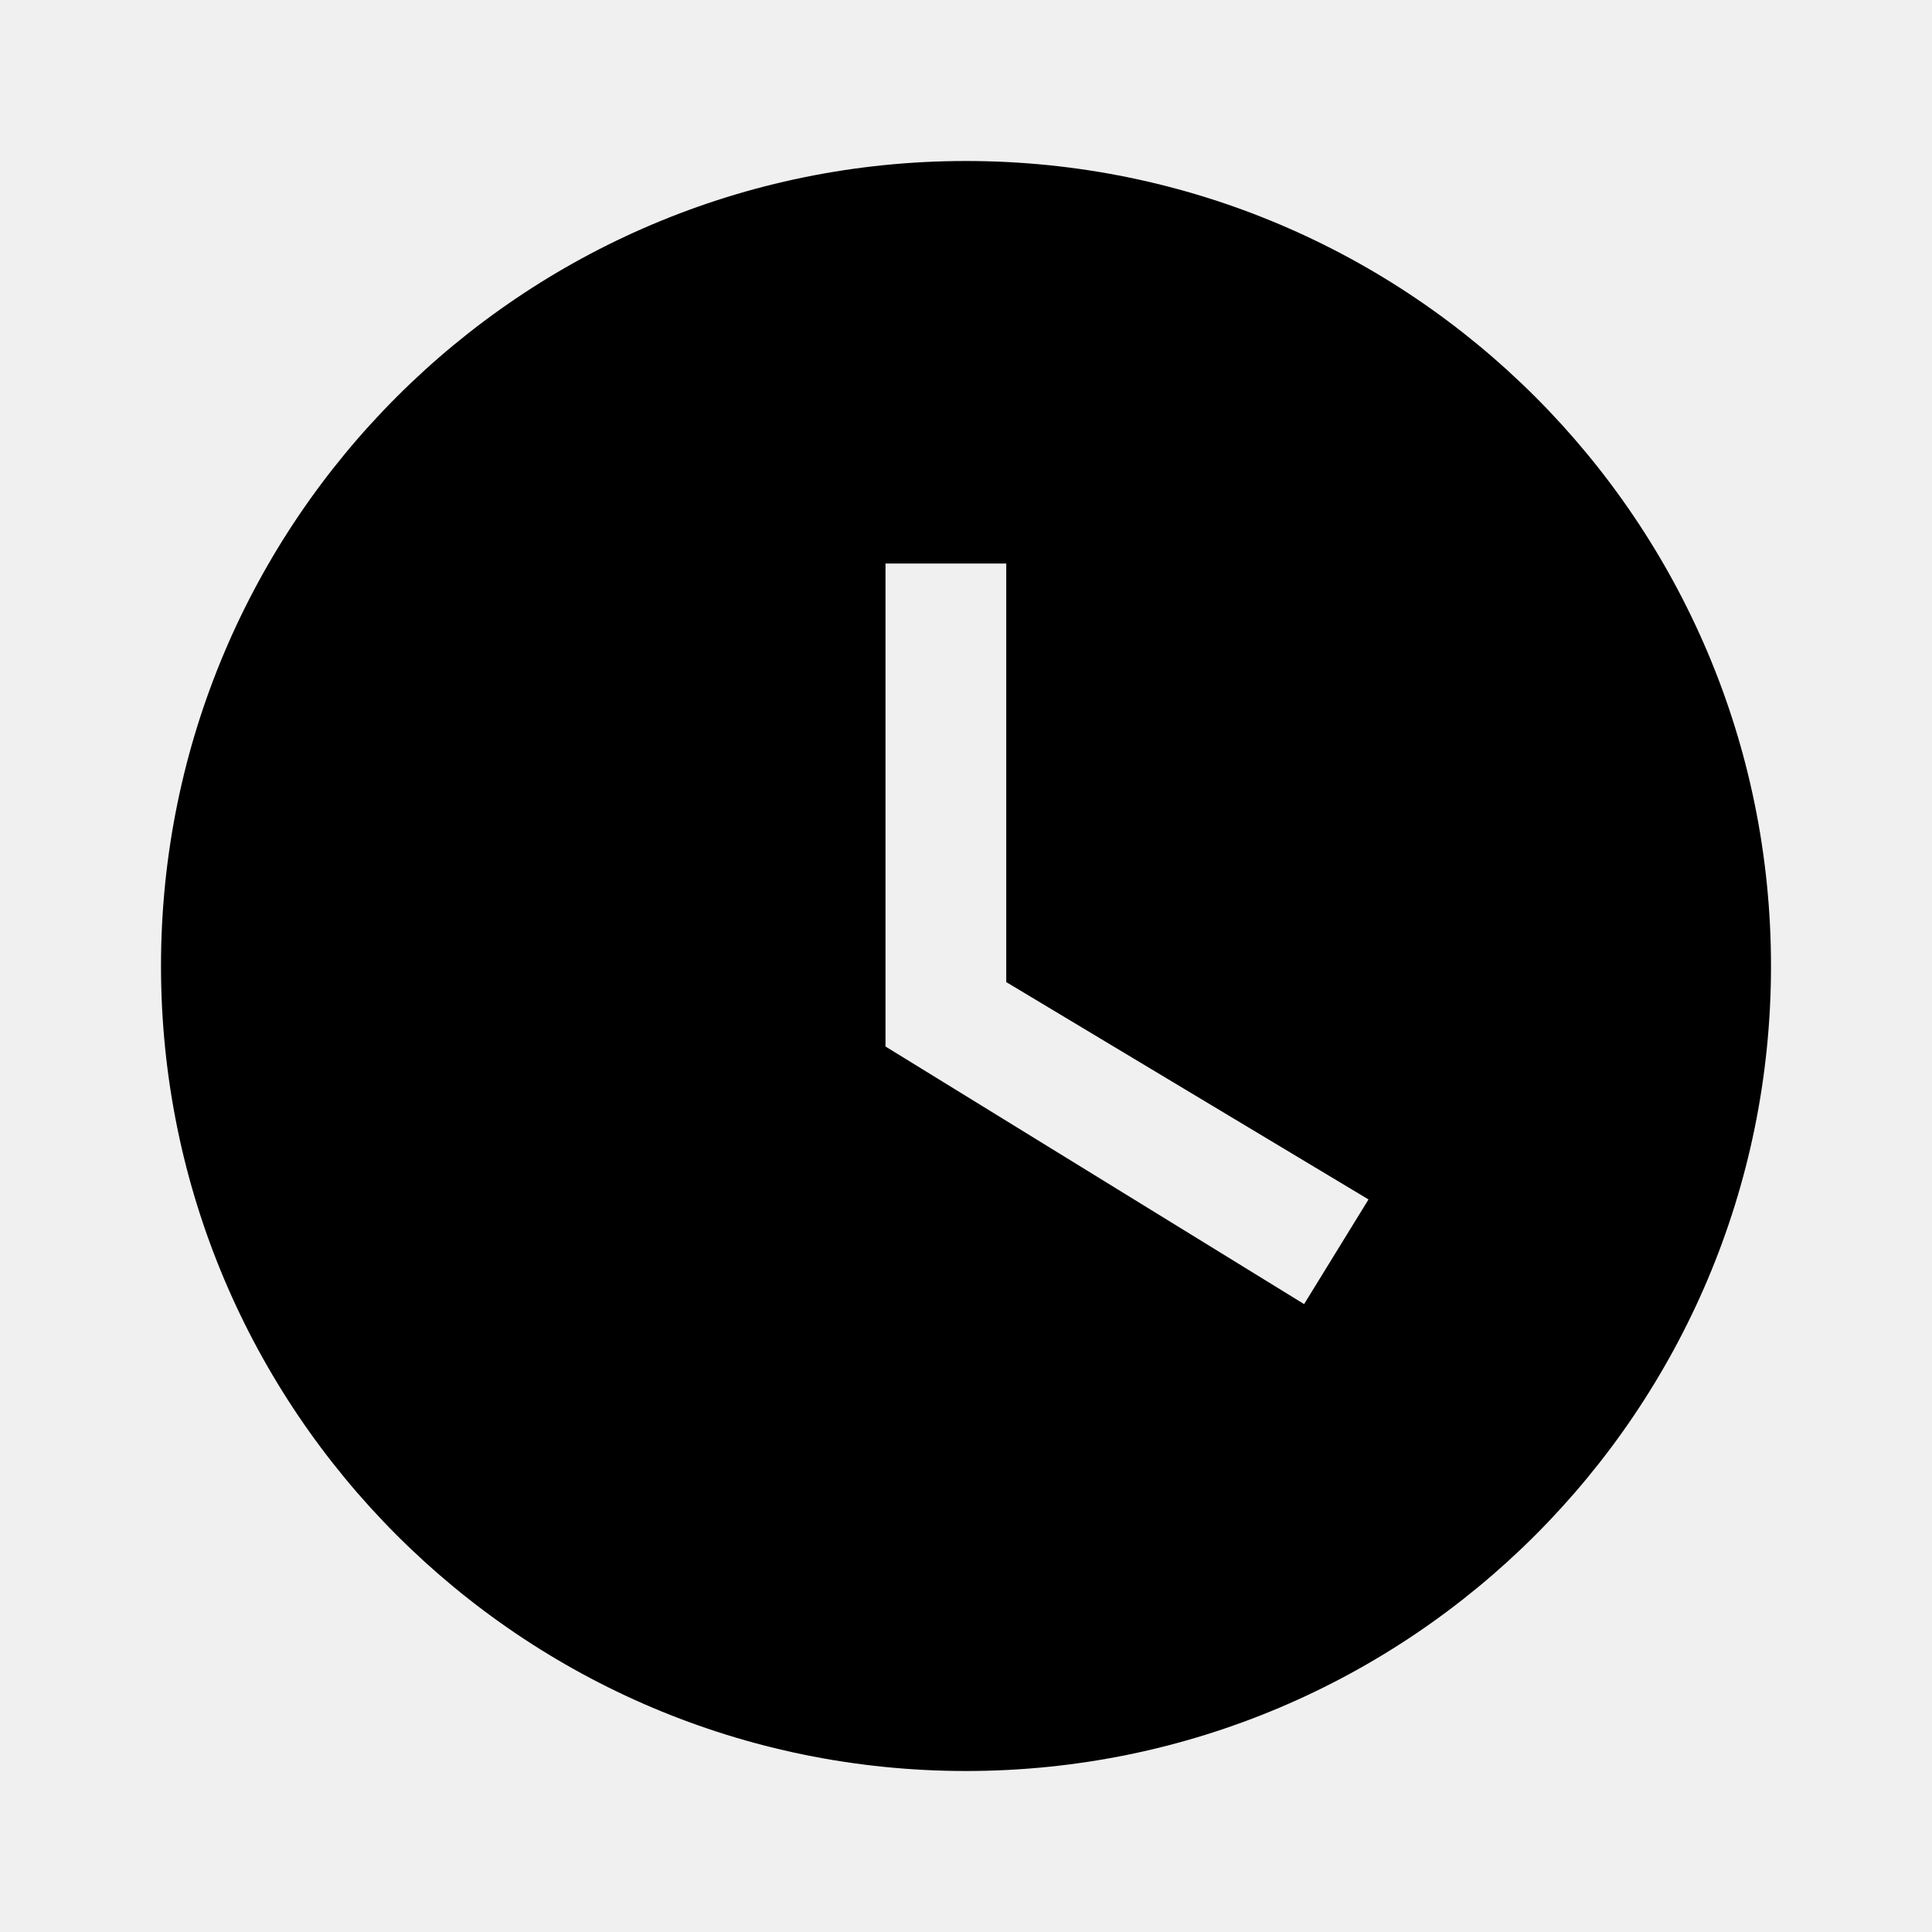
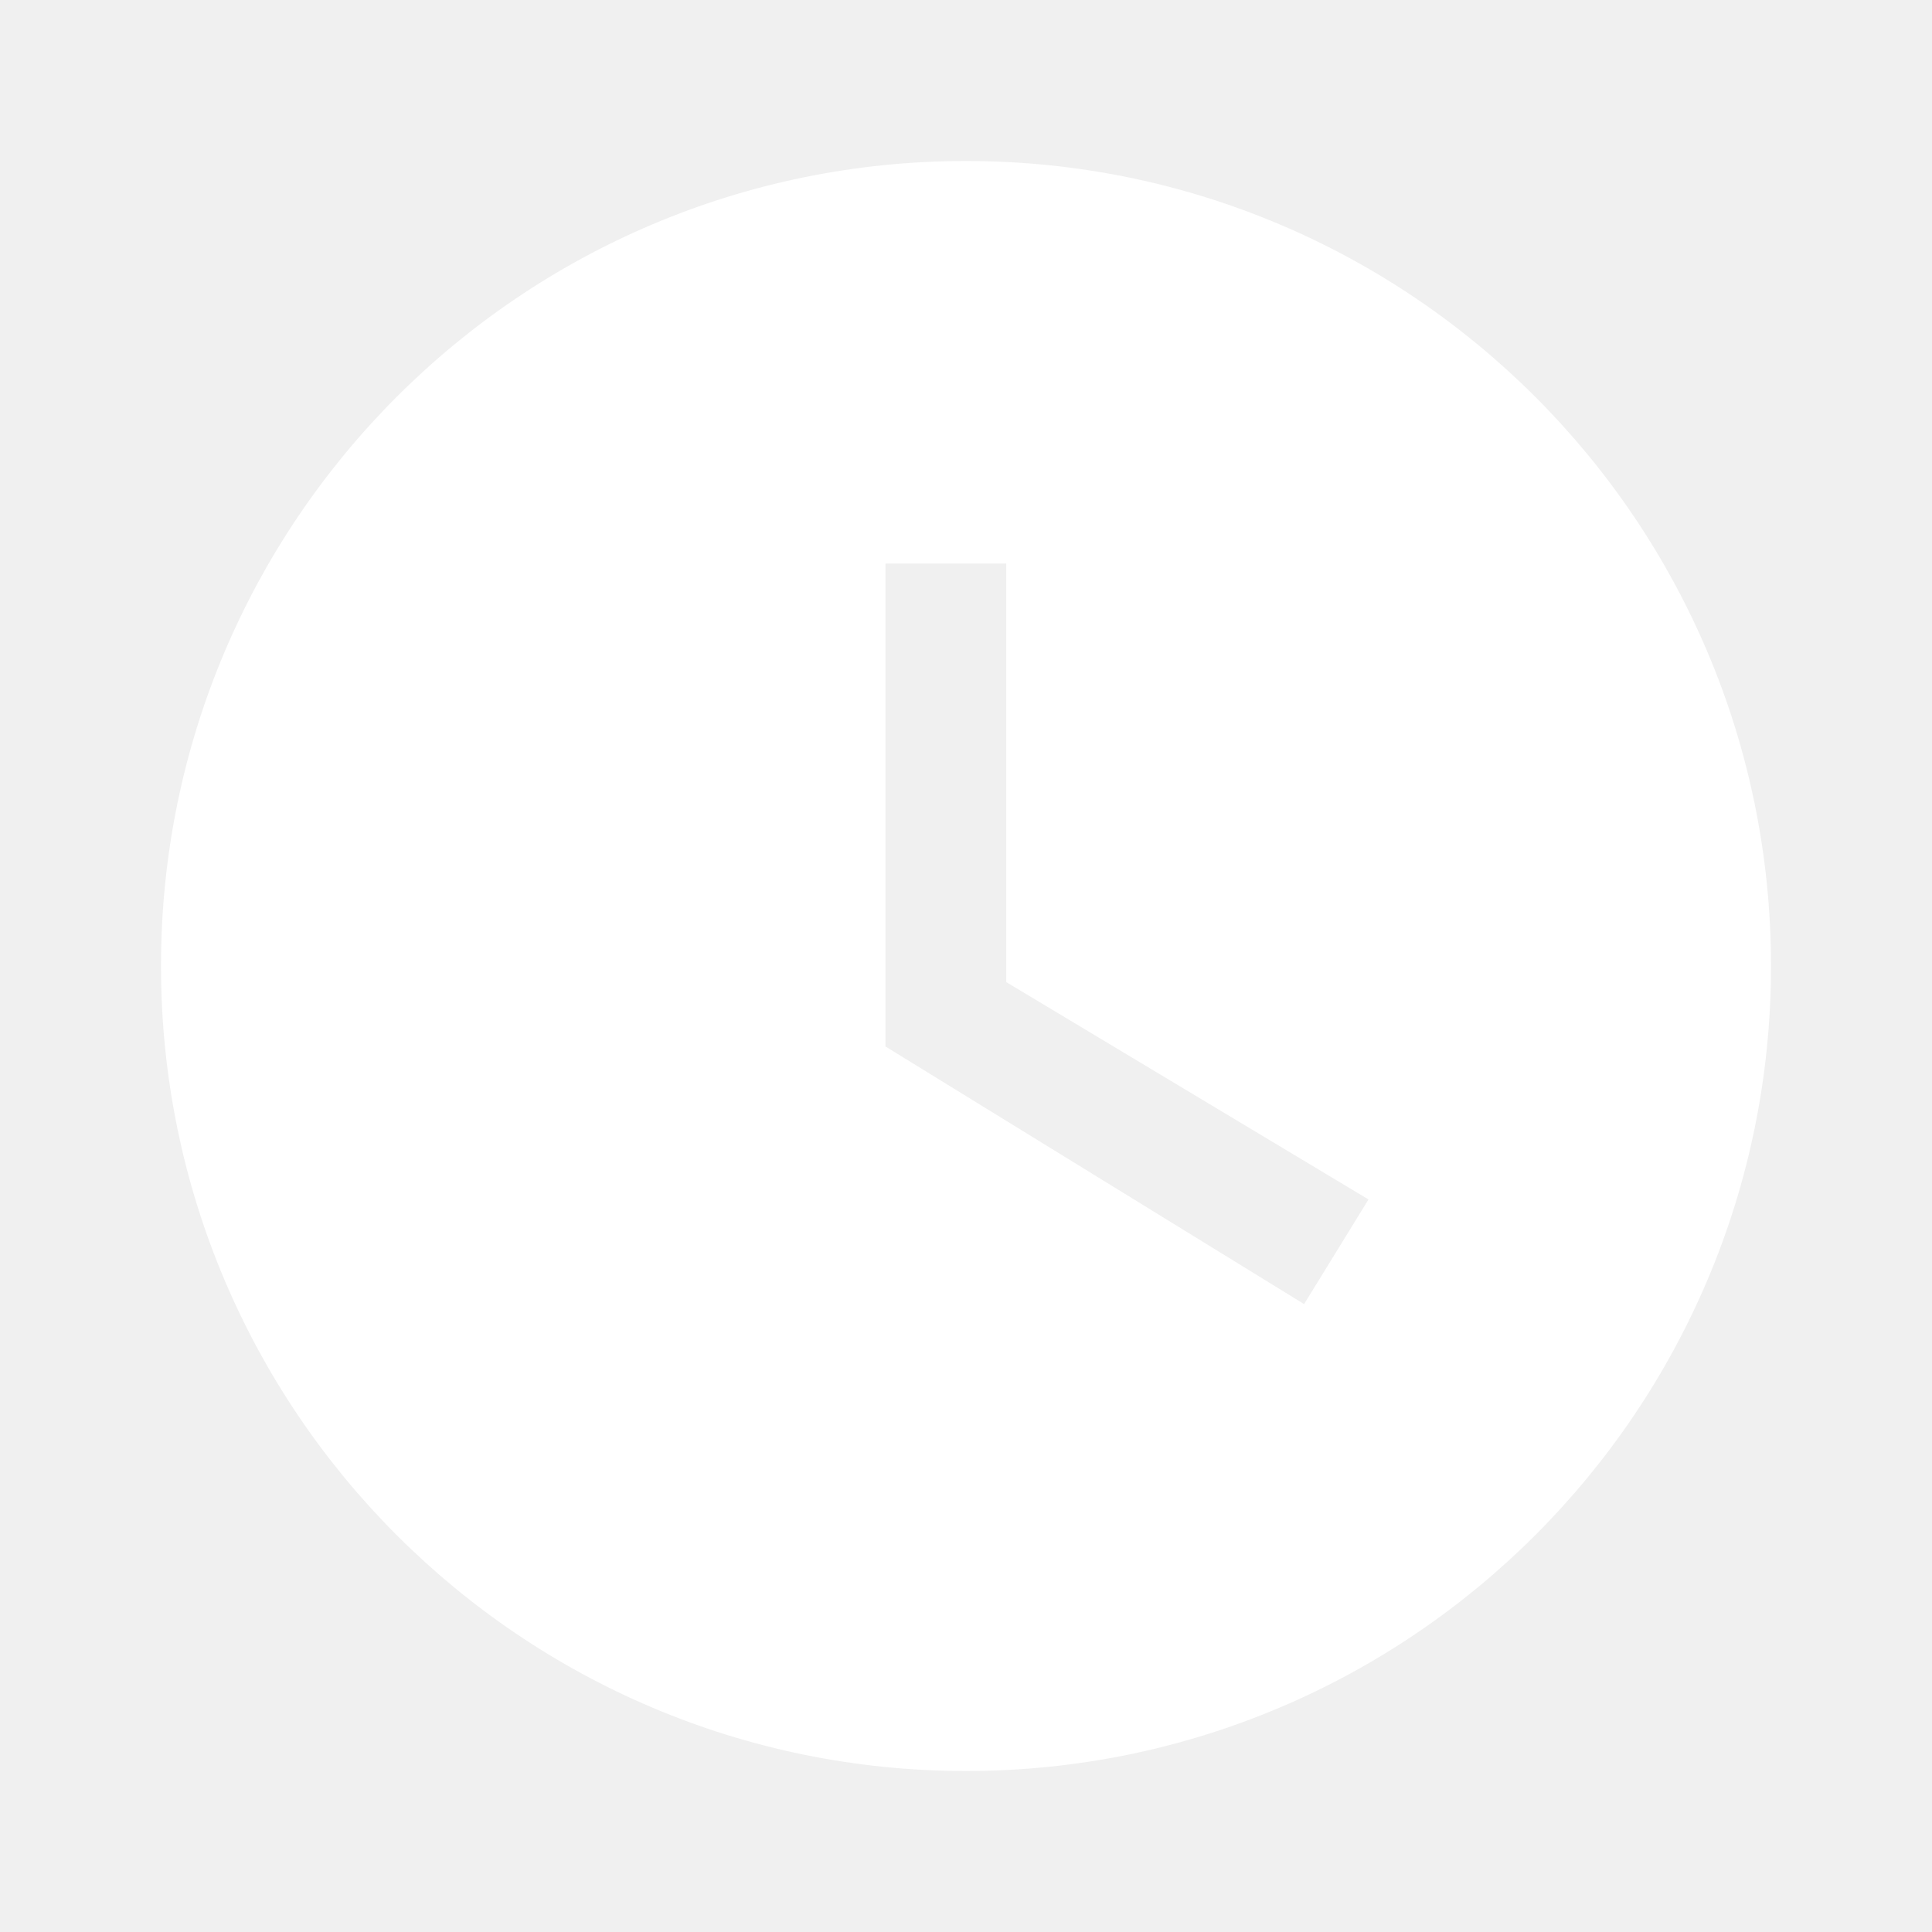
- <svg xmlns="http://www.w3.org/2000/svg" version="1.1" width="24" height="24" viewBox="0 0 24 24">
+ <svg xmlns="http://www.w3.org/2000/svg" fill="#FFFFFF" version="1.1" width="24" height="24" viewBox="0 0 24 24">
  <path d="M12,2A10,10 0 0,0 2,12A10,10 0 0,0 12,22A10,10 0 0,0 22,12A10,10 0 0,0 12,2M16.2,16.2L11,13V7H12.5V12.2L17,14.9L16.2,16.2Z" />
</svg>
